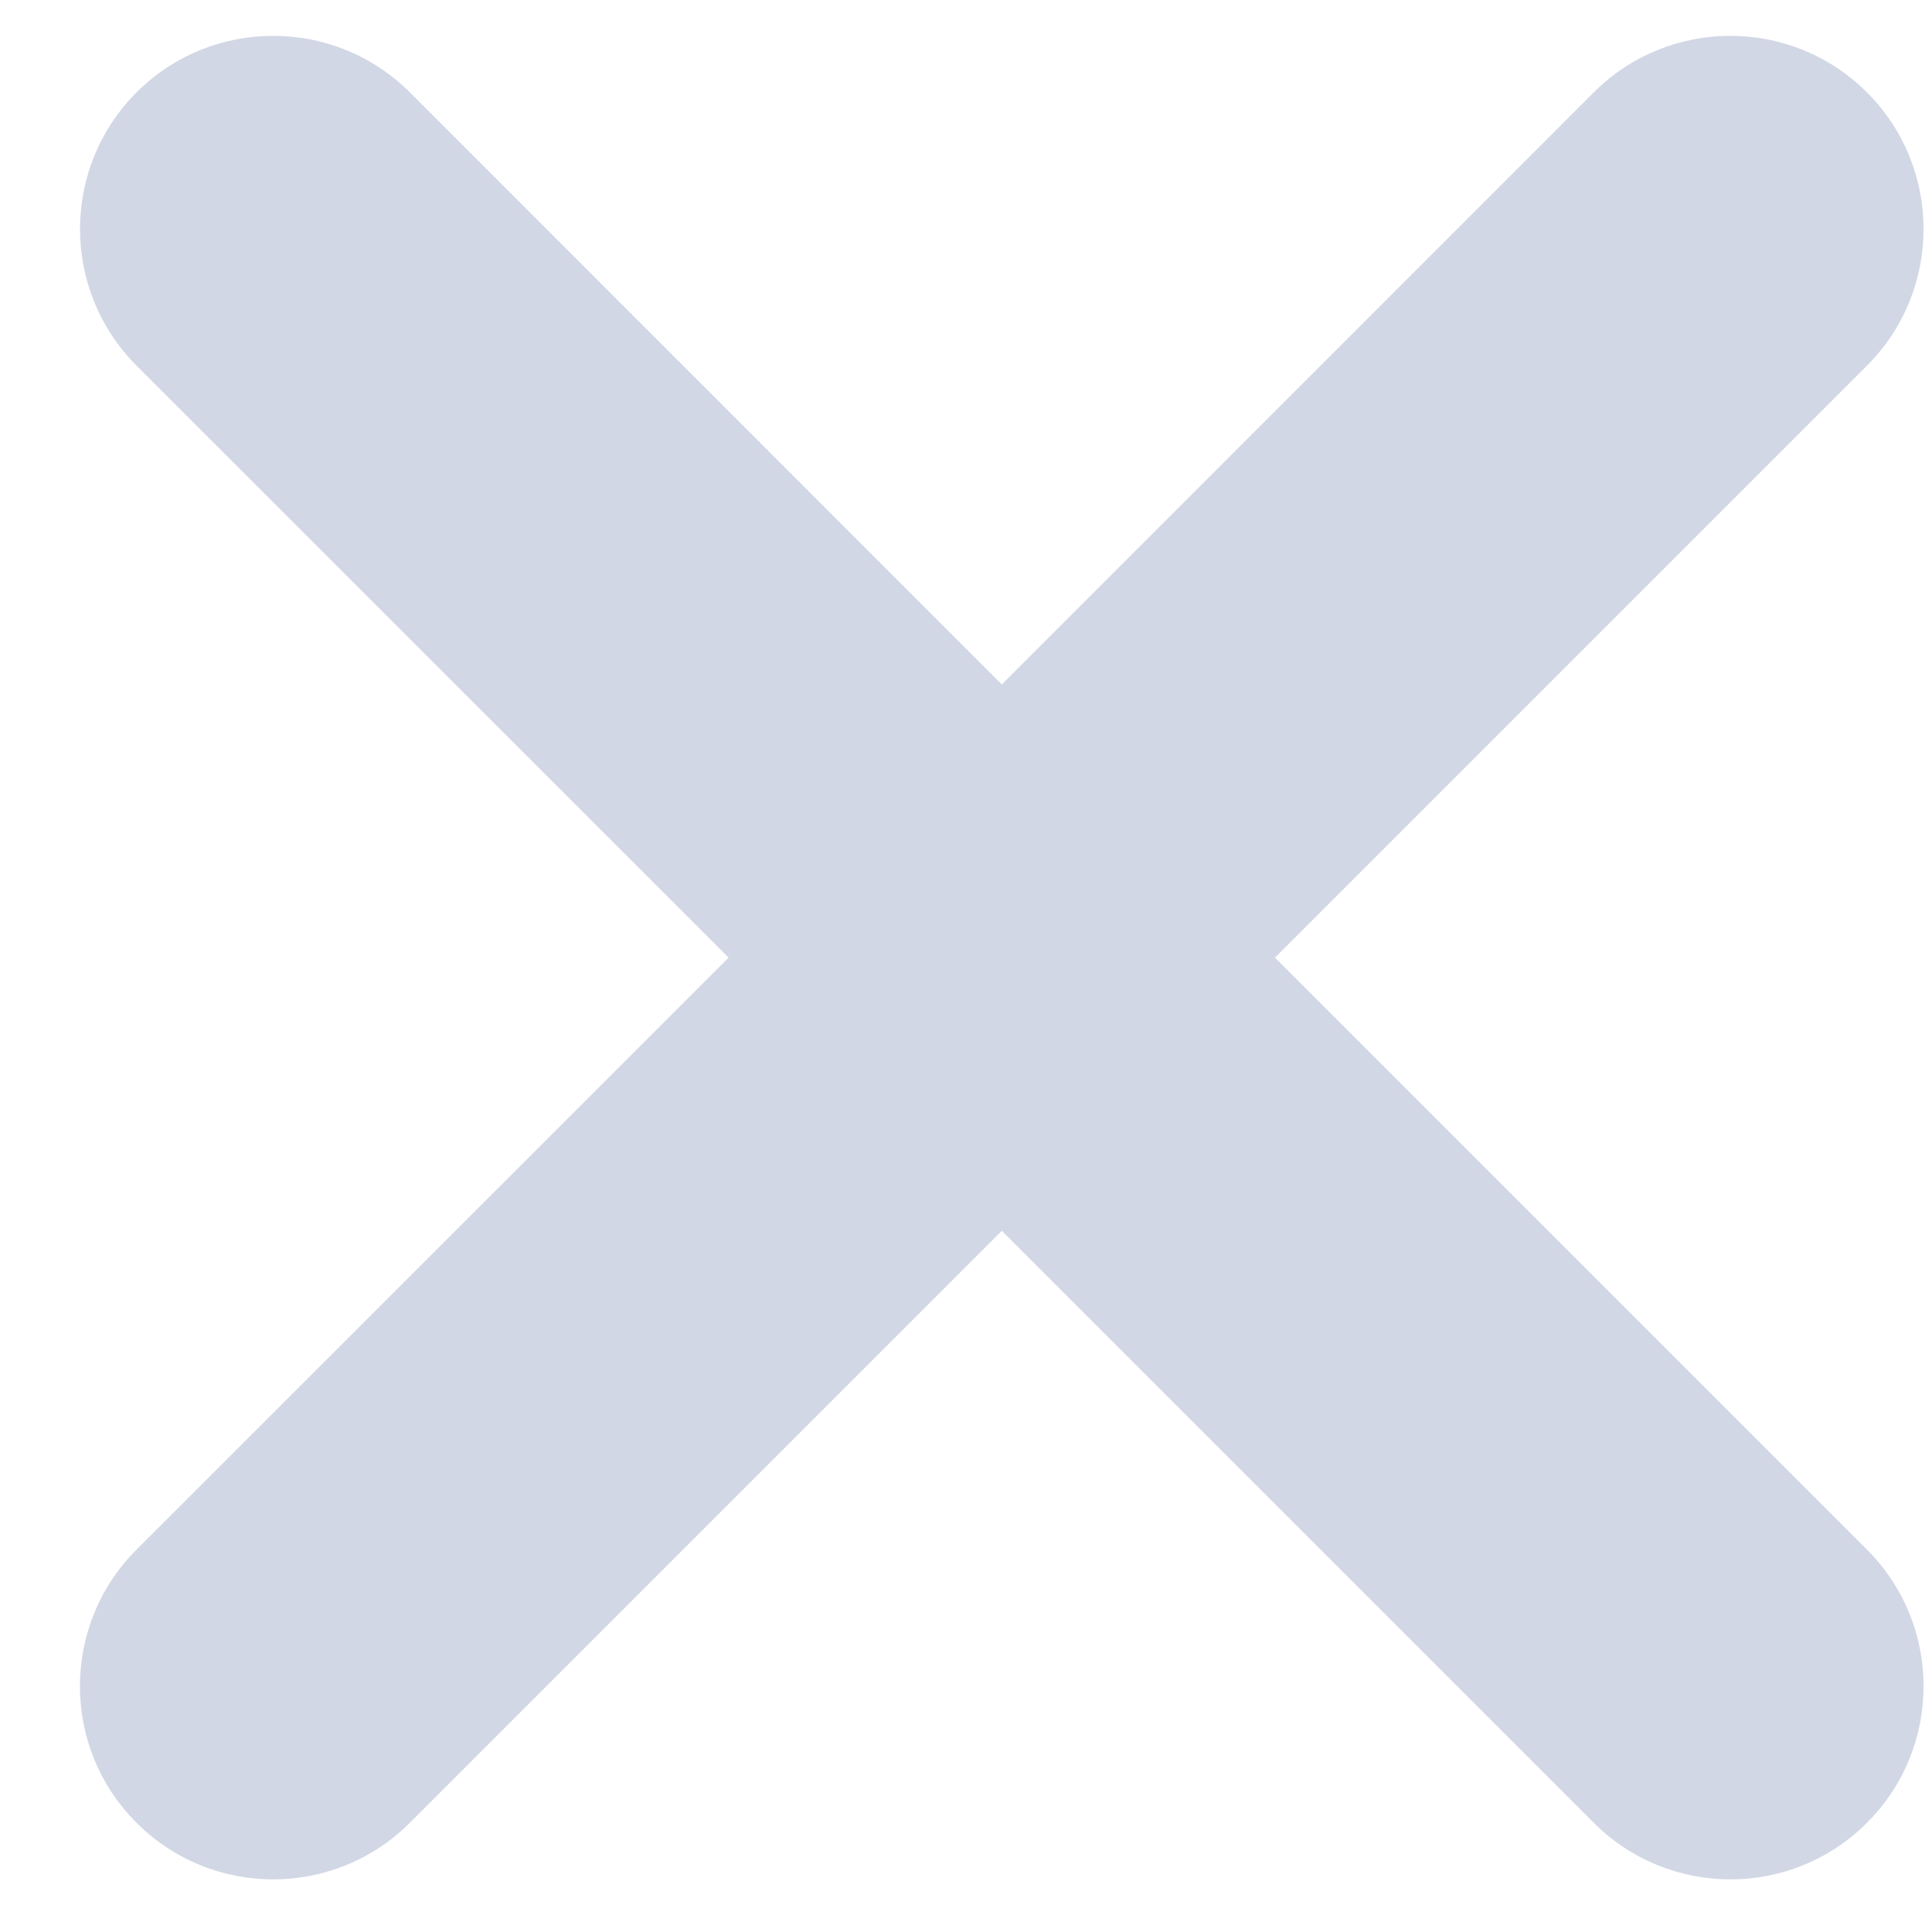
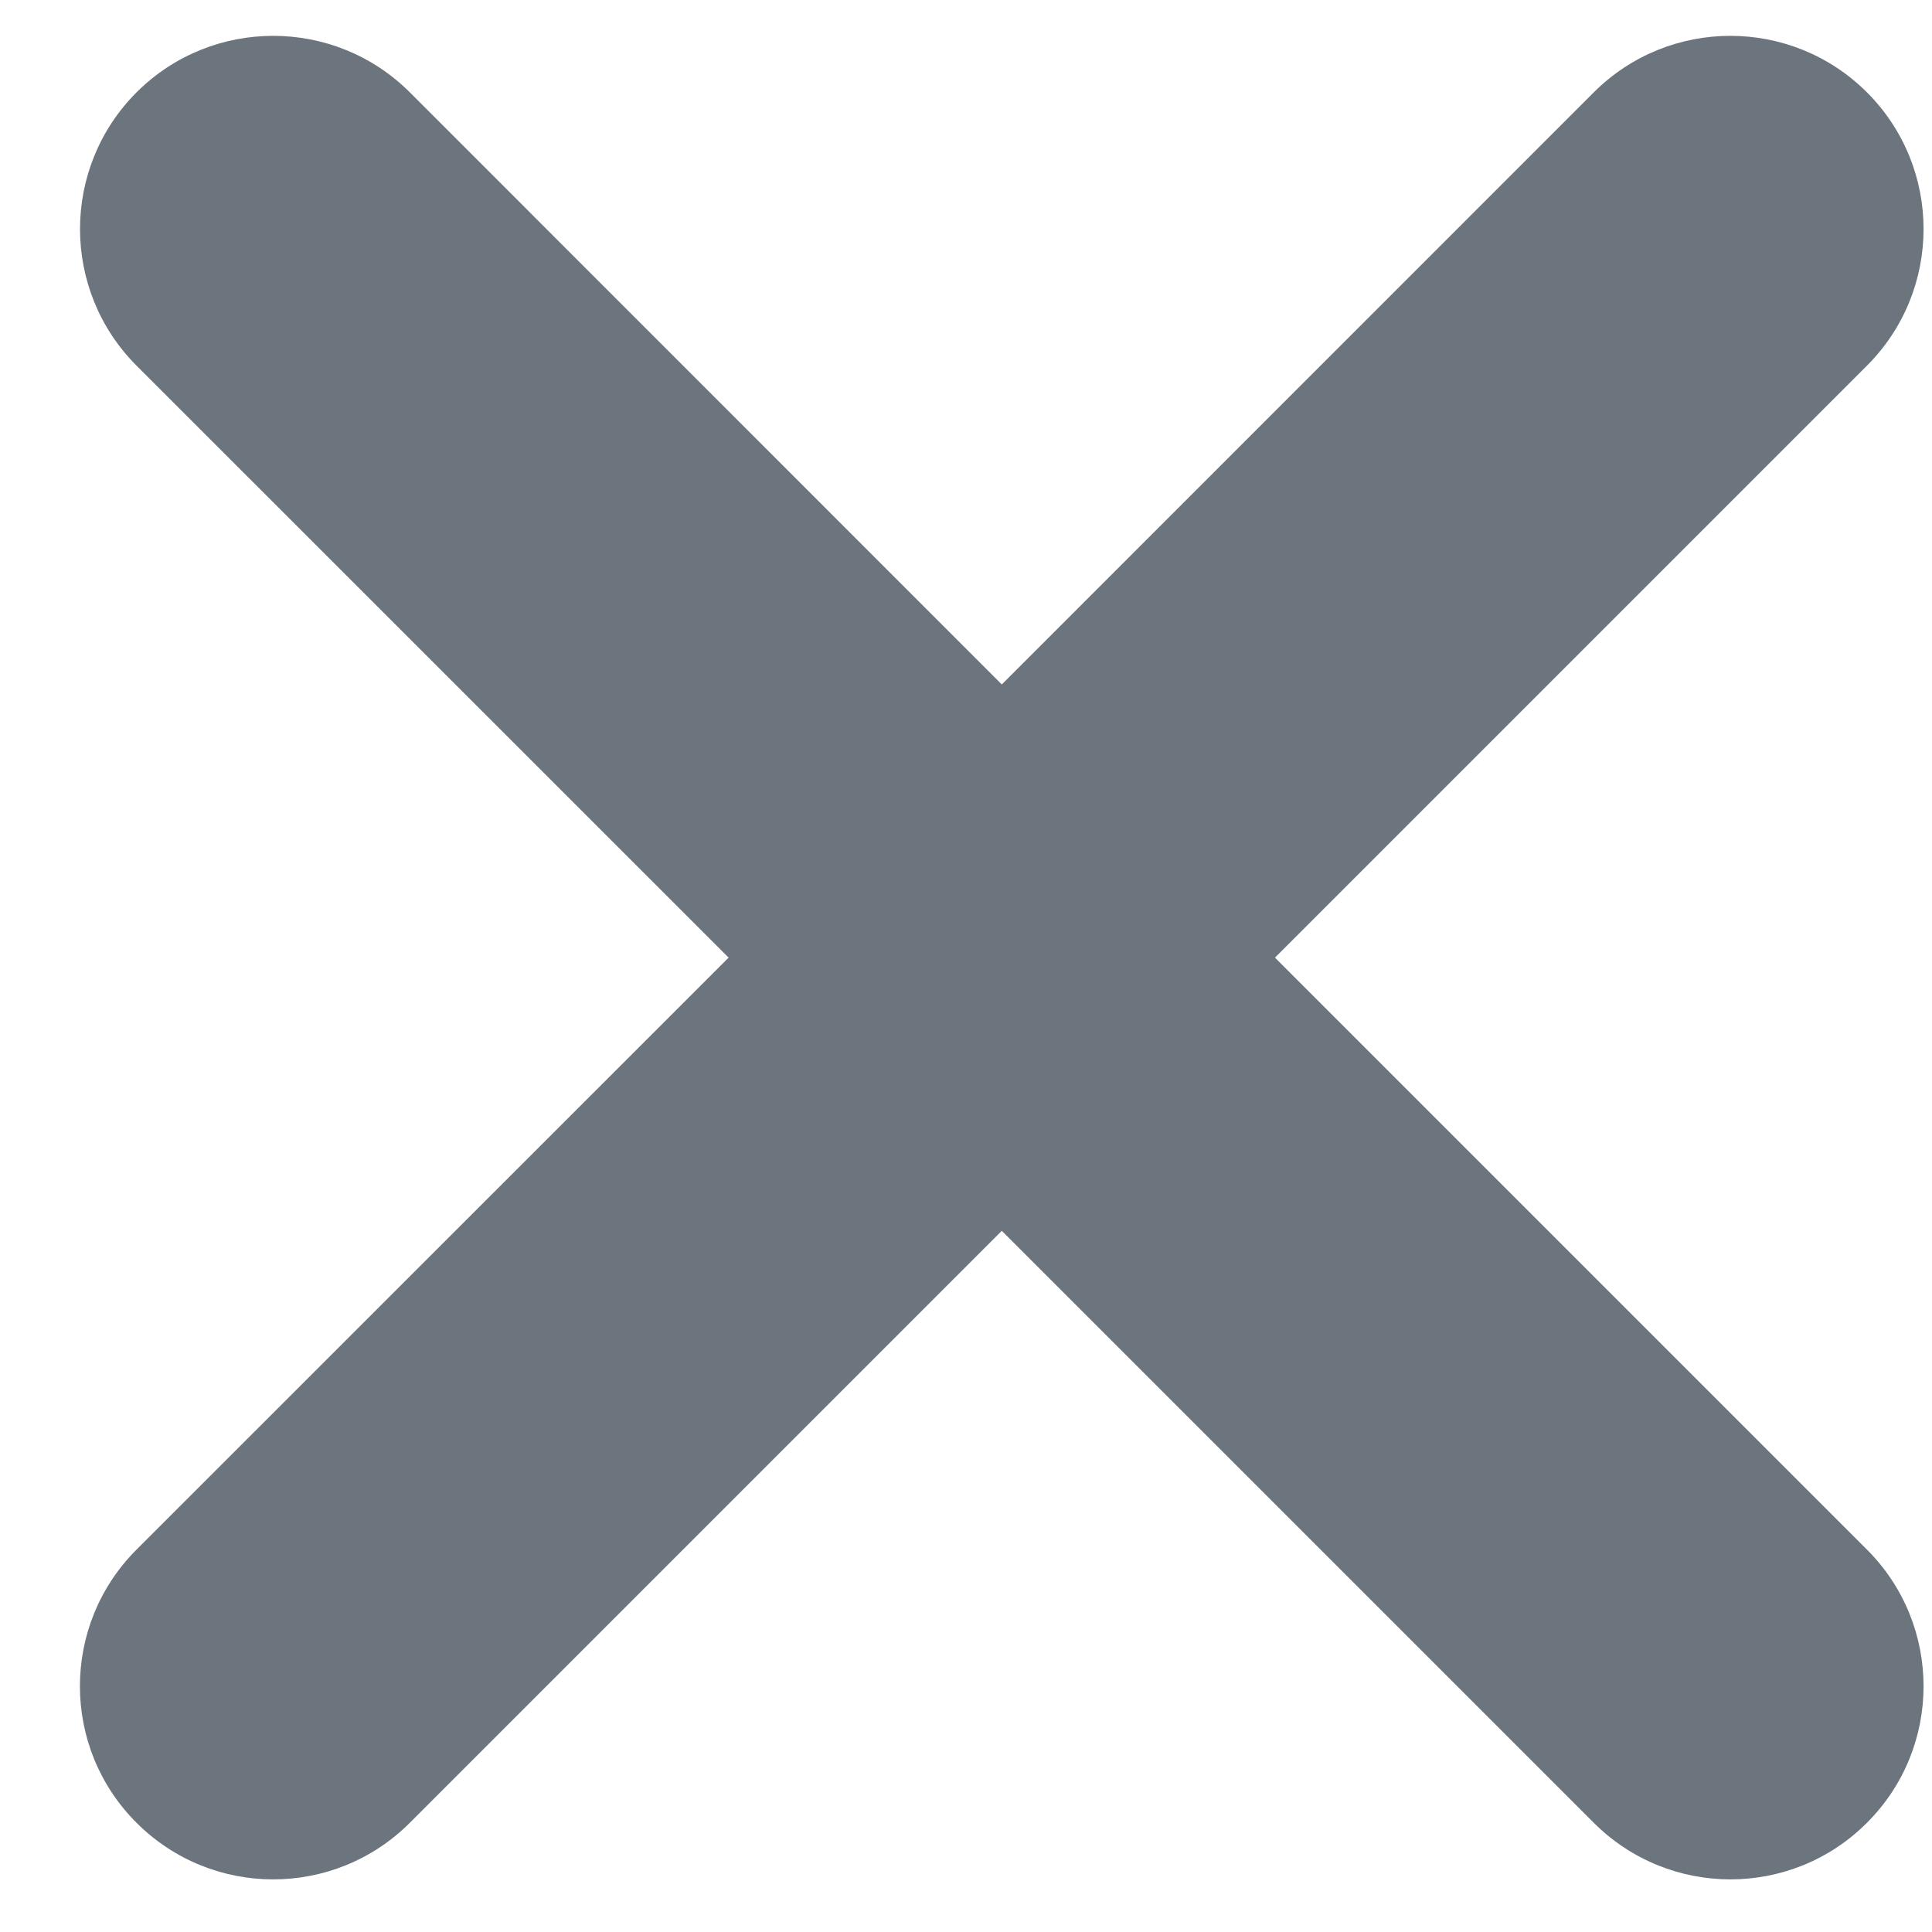
<svg xmlns="http://www.w3.org/2000/svg" width="15" height="15" viewBox="0 0 15 15" fill="none">
-   <path fill-rule="evenodd" clip-rule="evenodd" d="M1.06 0.717C0.475 1.303 0.475 2.253 1.06 2.839L5.657 7.435L1.06 12.031C0.474 12.617 0.474 13.567 1.06 14.152C1.646 14.738 2.596 14.738 3.182 14.152L7.778 9.556L12.374 14.152C12.96 14.738 13.91 14.738 14.495 14.152C15.081 13.567 15.081 12.617 14.495 12.031L9.899 7.435L14.495 2.839C15.081 2.253 15.081 1.303 14.495 0.717C13.909 0.132 12.96 0.132 12.374 0.717L7.778 5.314L3.182 0.717C2.596 0.132 1.646 0.132 1.06 0.717Z" fill="#D2D7E5" />
+   <path fill-rule="evenodd" clip-rule="evenodd" d="M1.06 0.717C0.475 1.303 0.475 2.253 1.06 2.839L5.657 7.435L1.06 12.031C0.474 12.617 0.474 13.567 1.06 14.152C1.646 14.738 2.596 14.738 3.182 14.152L7.778 9.556L12.374 14.152C12.96 14.738 13.91 14.738 14.495 14.152C15.081 13.567 15.081 12.617 14.495 12.031L9.899 7.435L14.495 2.839C15.081 2.253 15.081 1.303 14.495 0.717C13.909 0.132 12.96 0.132 12.374 0.717L7.778 5.314L3.182 0.717C2.596 0.132 1.646 0.132 1.06 0.717Z" fill="#6c757d" />
</svg>
